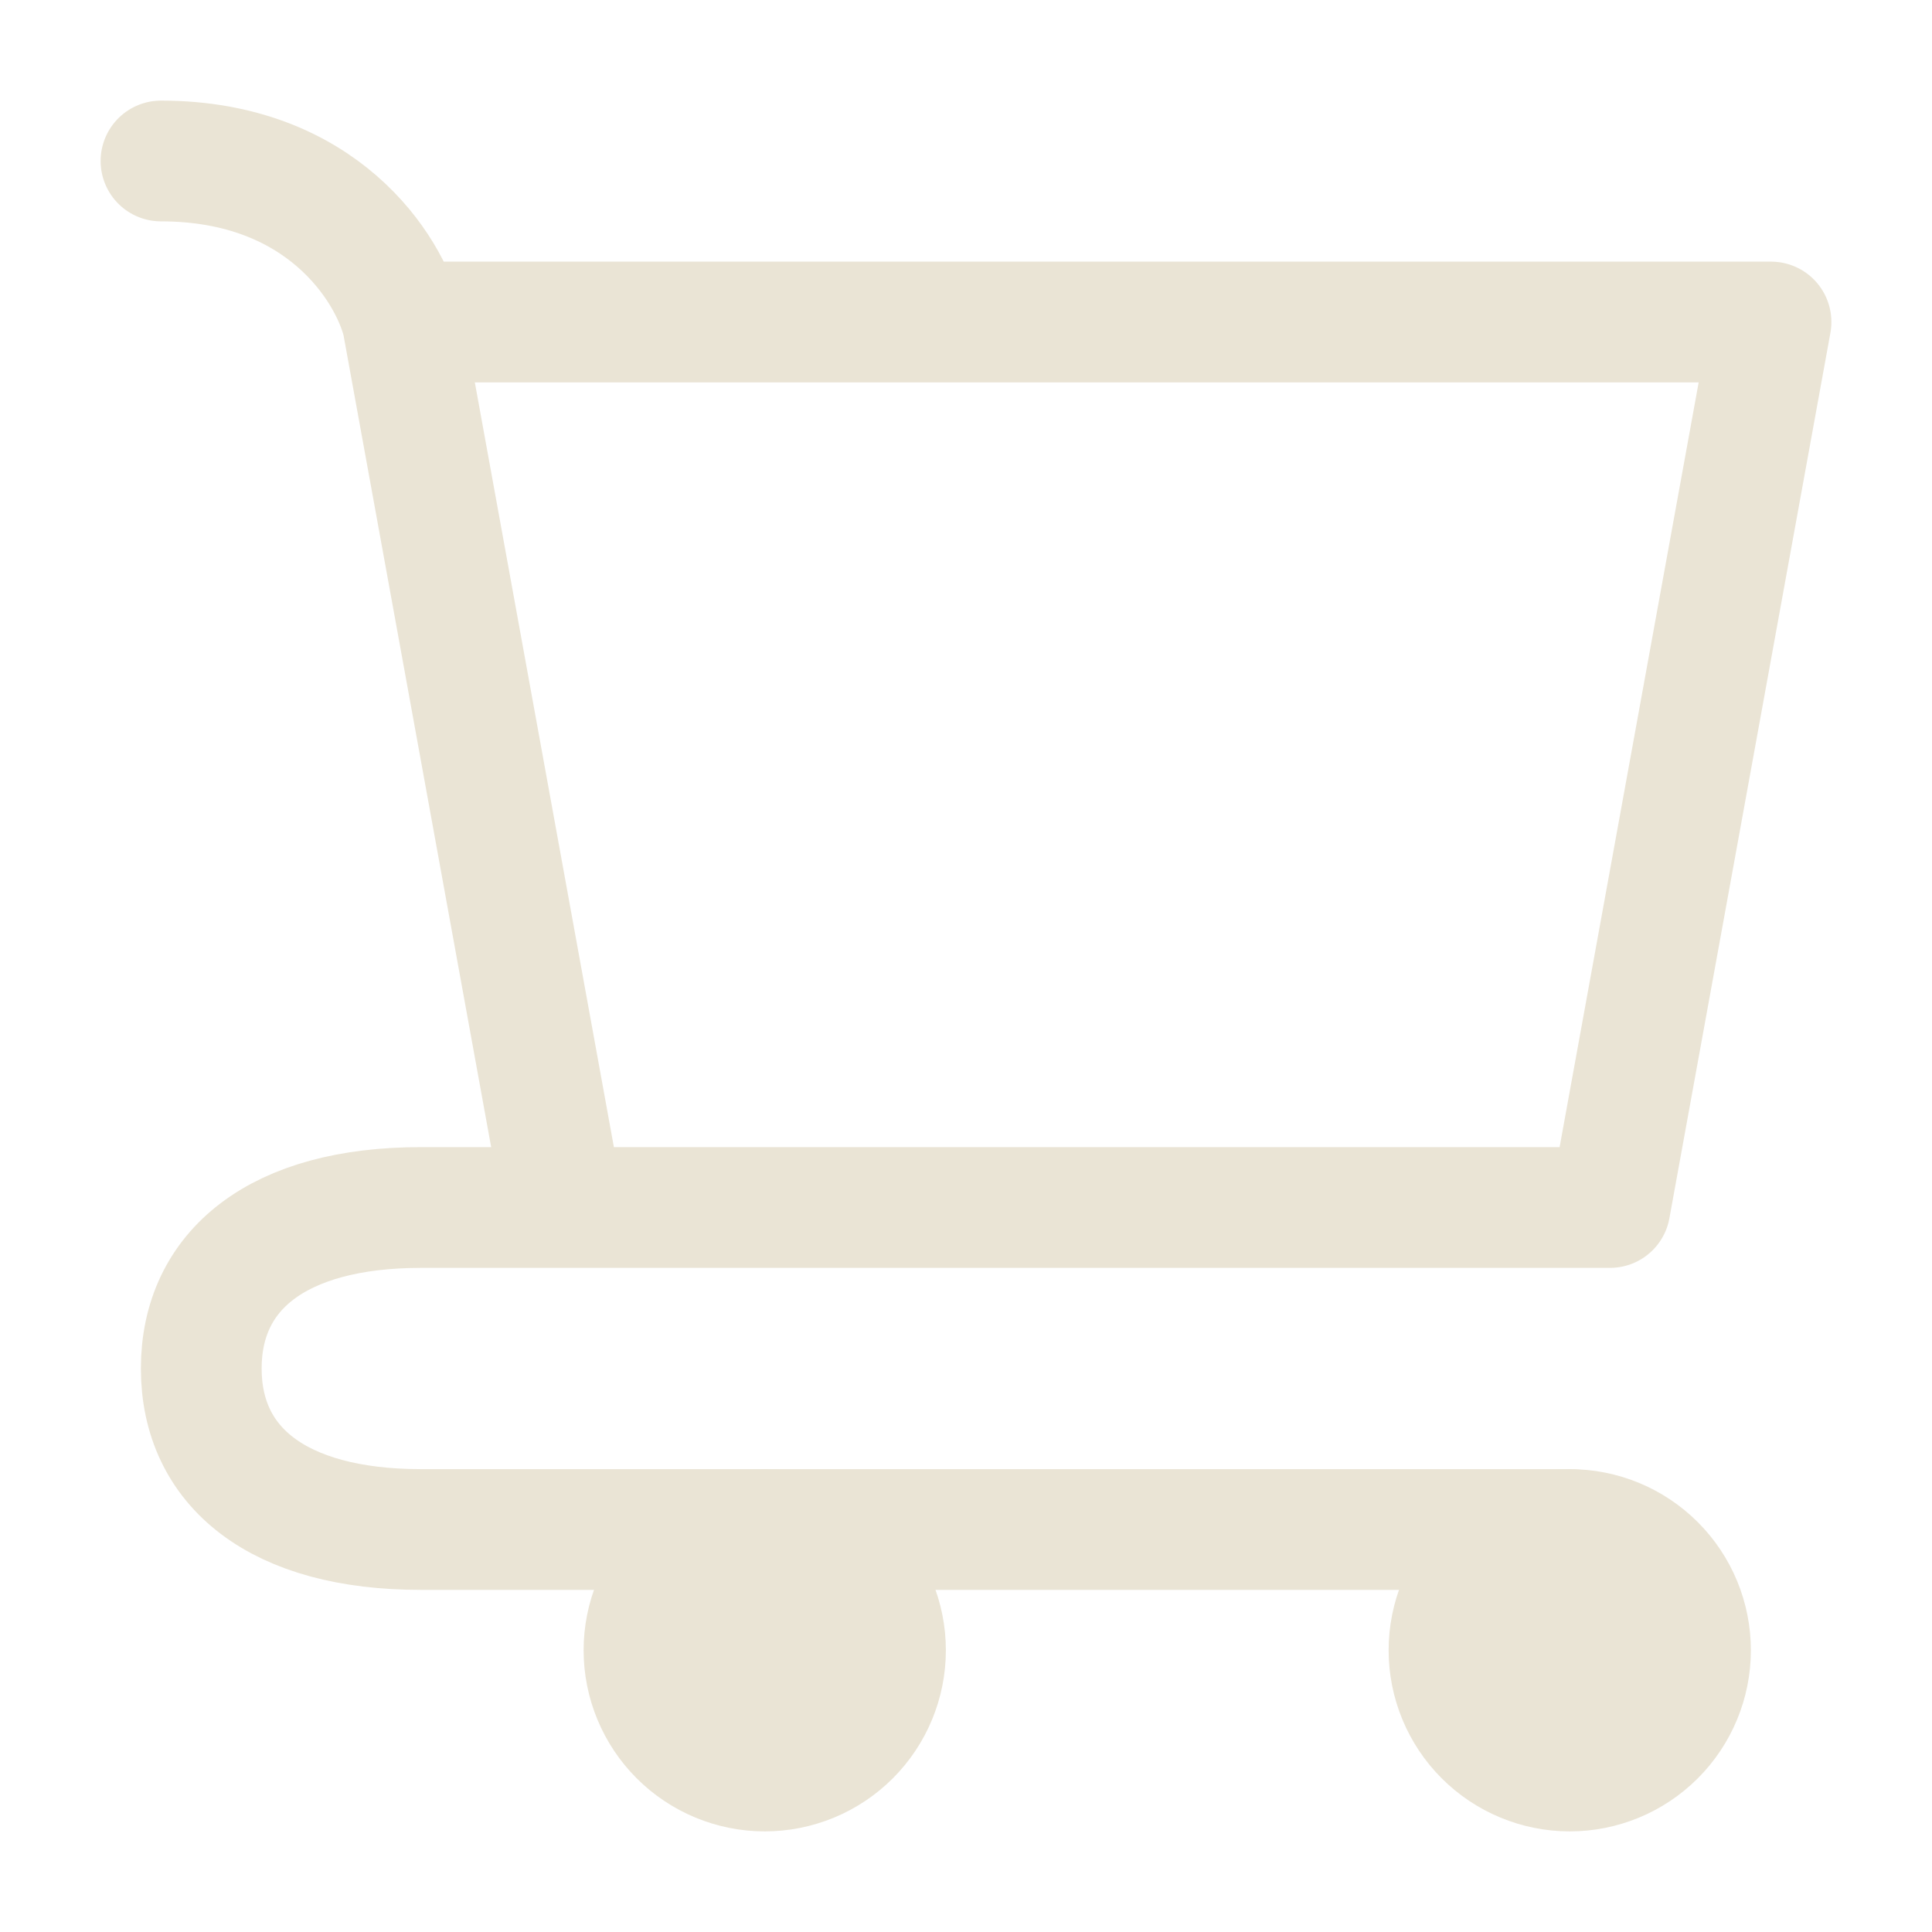
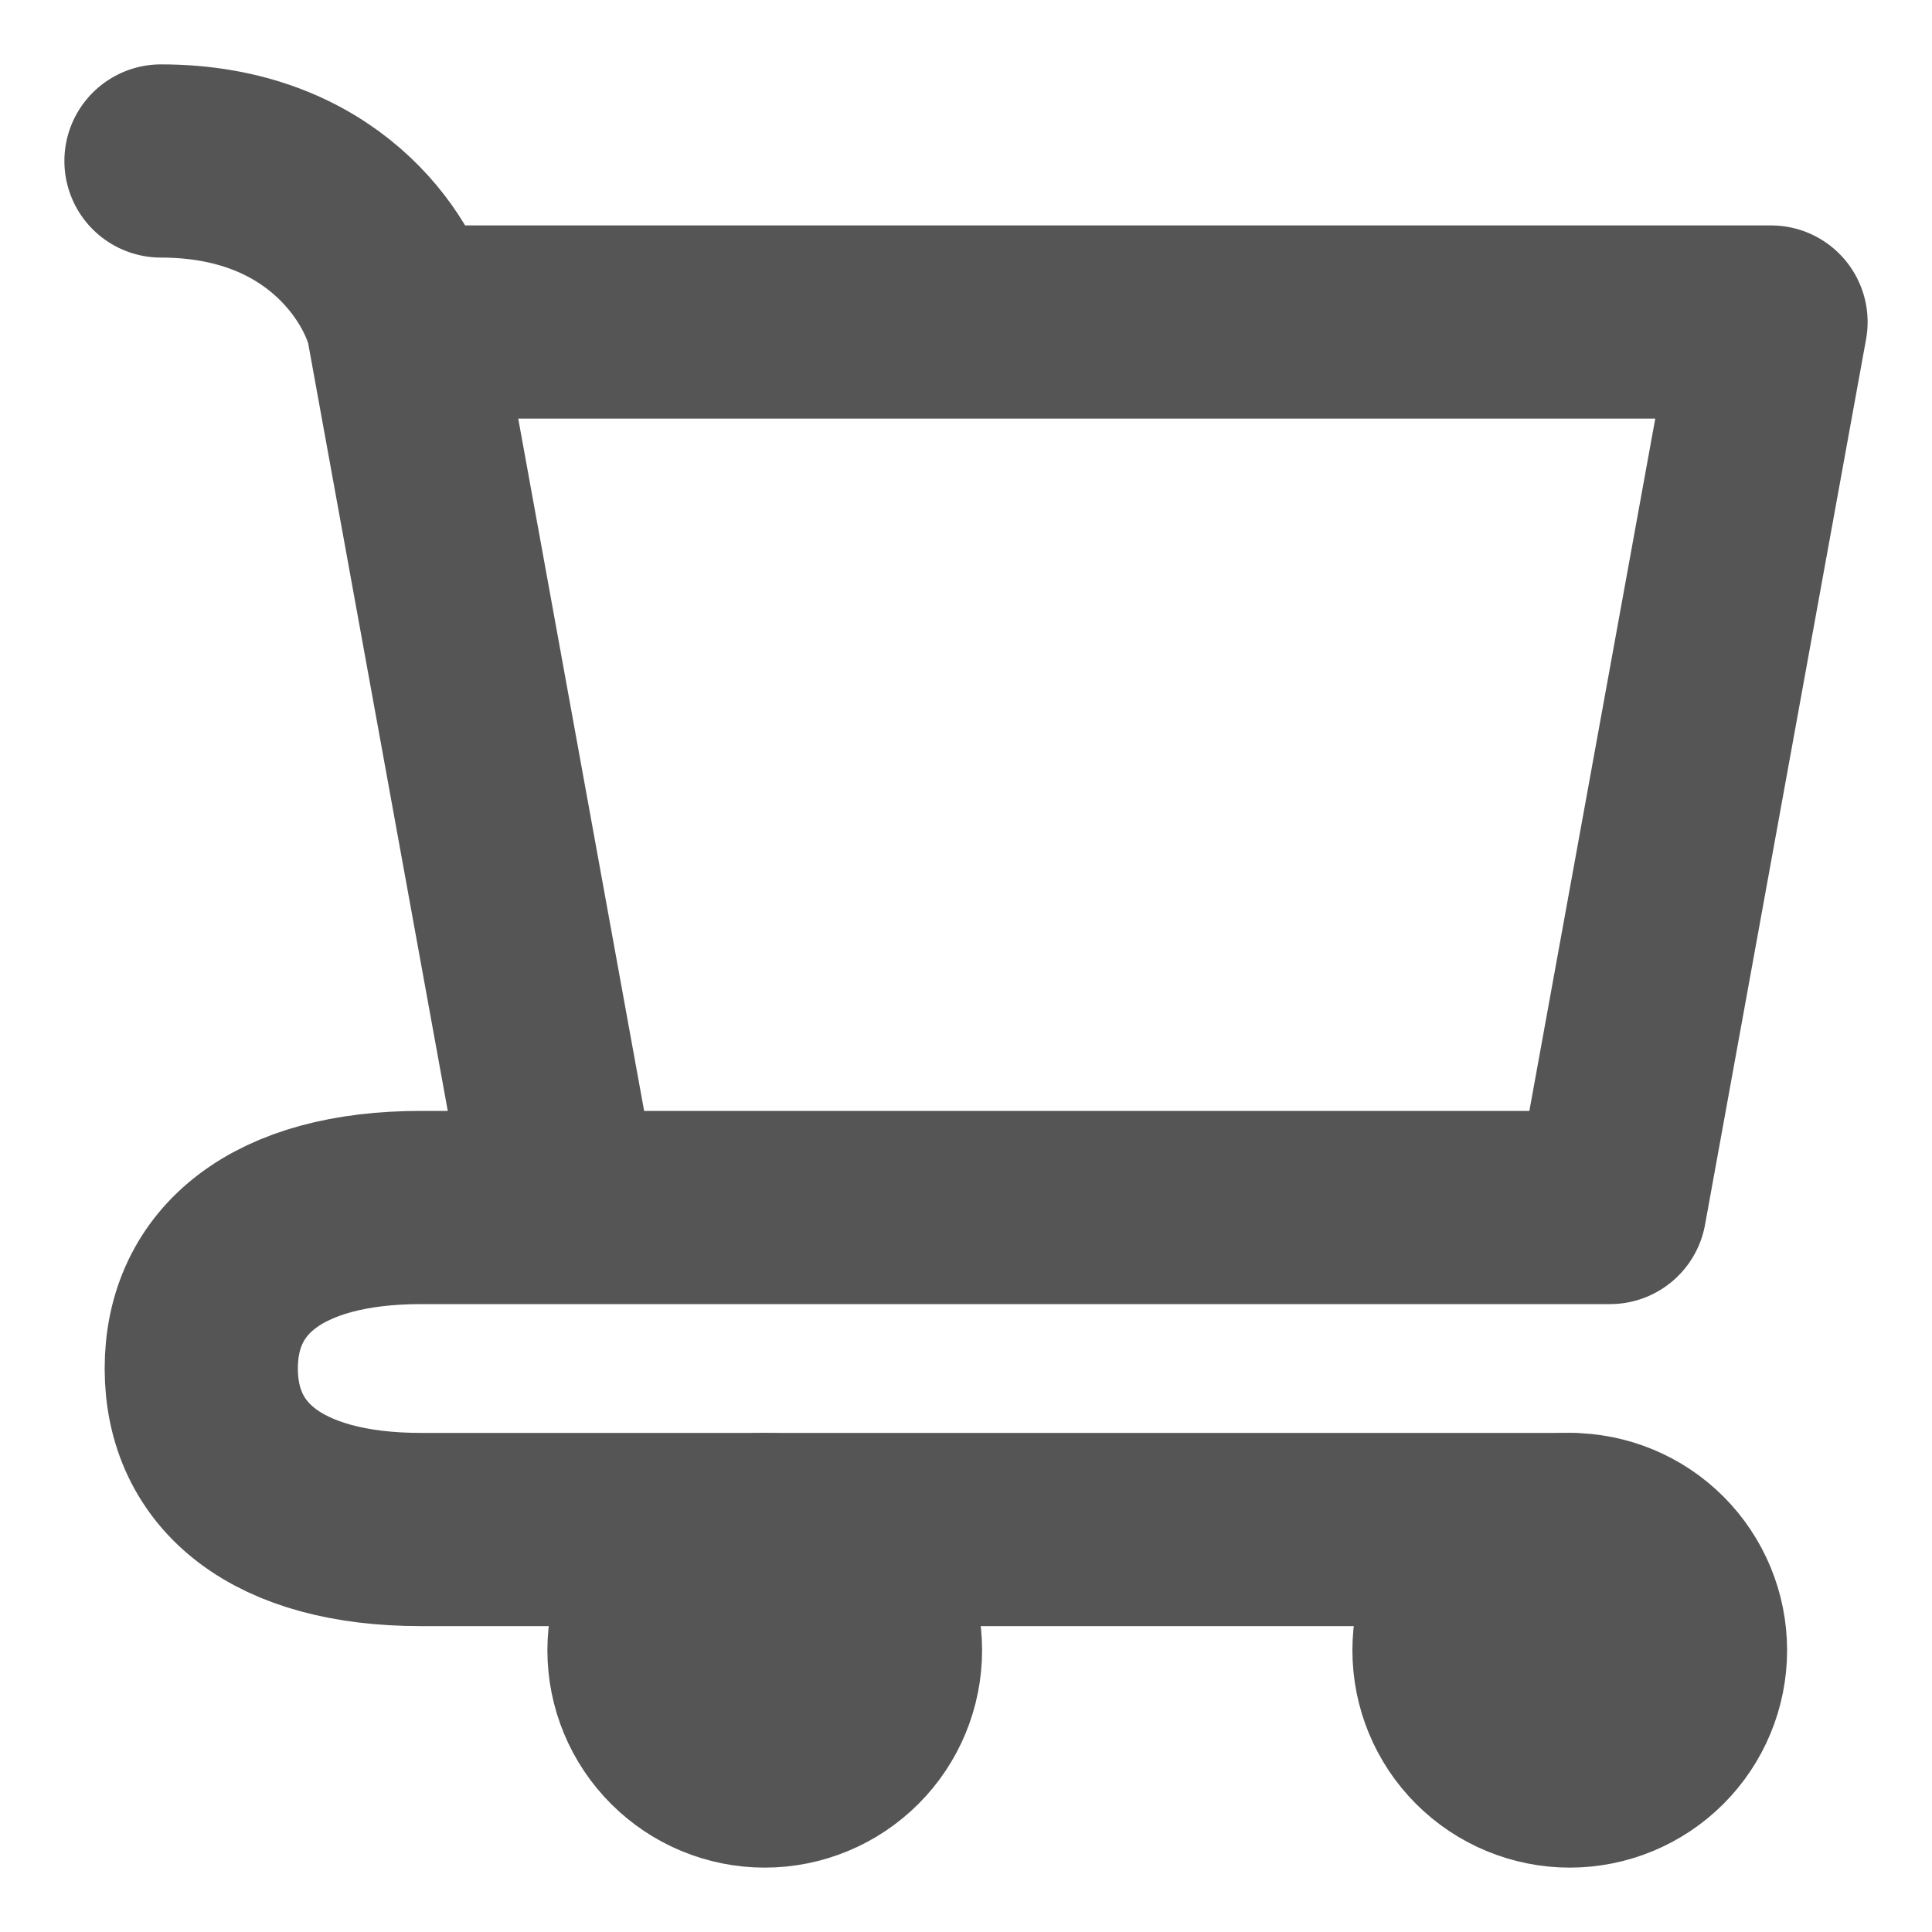
- <svg xmlns="http://www.w3.org/2000/svg" width="64" height="64" viewBox="0 0 64 64" fill="none">
-   <g id="Frame">
-     <path id="Vector" d="M52 58.667C53.061 58.667 54.078 58.245 54.828 57.495C55.579 56.745 56 55.727 56 54.667C56 53.606 55.579 52.588 54.828 51.838C54.078 51.088 53.061 50.667 52 50.667C50.939 50.667 49.922 51.088 49.172 51.838C48.422 52.588 48 53.606 48 54.667C48 55.727 48.422 56.745 49.172 57.495C49.922 58.245 50.939 58.667 52 58.667ZM25.333 58.667C26.394 58.667 27.412 58.245 28.162 57.495C28.912 56.745 29.333 55.727 29.333 54.667C29.333 53.606 28.912 52.588 28.162 51.838C27.412 51.088 26.394 50.667 25.333 50.667C24.273 50.667 23.255 51.088 22.505 51.838C21.755 52.588 21.333 53.606 21.333 54.667C21.333 55.727 21.755 56.745 22.505 57.495C23.255 58.245 24.273 58.667 25.333 58.667Z" fill="#EAE4D5" stroke="#EAE4D5" stroke-width="4" stroke-linecap="round" stroke-linejoin="round" />
-     <path id="Vector_2" d="M13.333 10.667H58.667L53.333 40M13.333 10.667L18.667 40H53.333M13.333 10.667C12.888 8.888 10.667 5.333 5.333 5.333M53.333 40H13.947C9.189 40 6.667 42.083 6.667 45.333C6.667 48.584 9.189 50.667 13.947 50.667H52" stroke="#EAE4D5" stroke-width="4" stroke-linecap="round" stroke-linejoin="round" />
-   </g>
+ <svg xmlns="http://www.w3.org/2000/svg" width="40" height="40" viewBox="0 0 40 40" fill="none">
+   <path d="M32.5 36.667C33.163 36.667 33.799 36.403 34.268 35.934C34.736 35.466 35 34.83 35 34.167C35 33.504 34.736 32.868 34.268 32.399C33.799 31.93 33.163 31.667 32.5 31.667C31.837 31.667 31.201 31.93 30.732 32.399C30.263 32.868 30 33.504 30 34.167C30 34.83 30.263 35.466 30.732 35.934C31.201 36.403 31.837 36.667 32.5 36.667ZM15.833 36.667C16.496 36.667 17.132 36.403 17.601 35.934C18.07 35.466 18.333 34.83 18.333 34.167C18.333 33.504 18.07 32.868 17.601 32.399C17.132 31.93 16.496 31.667 15.833 31.667C15.17 31.667 14.534 31.93 14.066 32.399C13.597 32.868 13.333 33.504 13.333 34.167C13.333 34.83 13.597 35.466 14.066 35.934C14.534 36.403 15.17 36.667 15.833 36.667Z" fill="#555555" stroke="#555555" stroke-width="4" stroke-linecap="round" stroke-linejoin="round" />
+   <path d="M8.333 6.667H36.667L33.333 25M8.333 6.667L11.667 25H33.333M8.333 6.667C8.055 5.555 6.667 3.333 3.333 3.333M33.333 25H8.717C5.743 25 4.167 26.302 4.167 28.333C4.167 30.365 5.743 31.667 8.717 31.667H32.5" stroke="#555555" stroke-width="4" stroke-linecap="round" stroke-linejoin="round" />
</svg>
